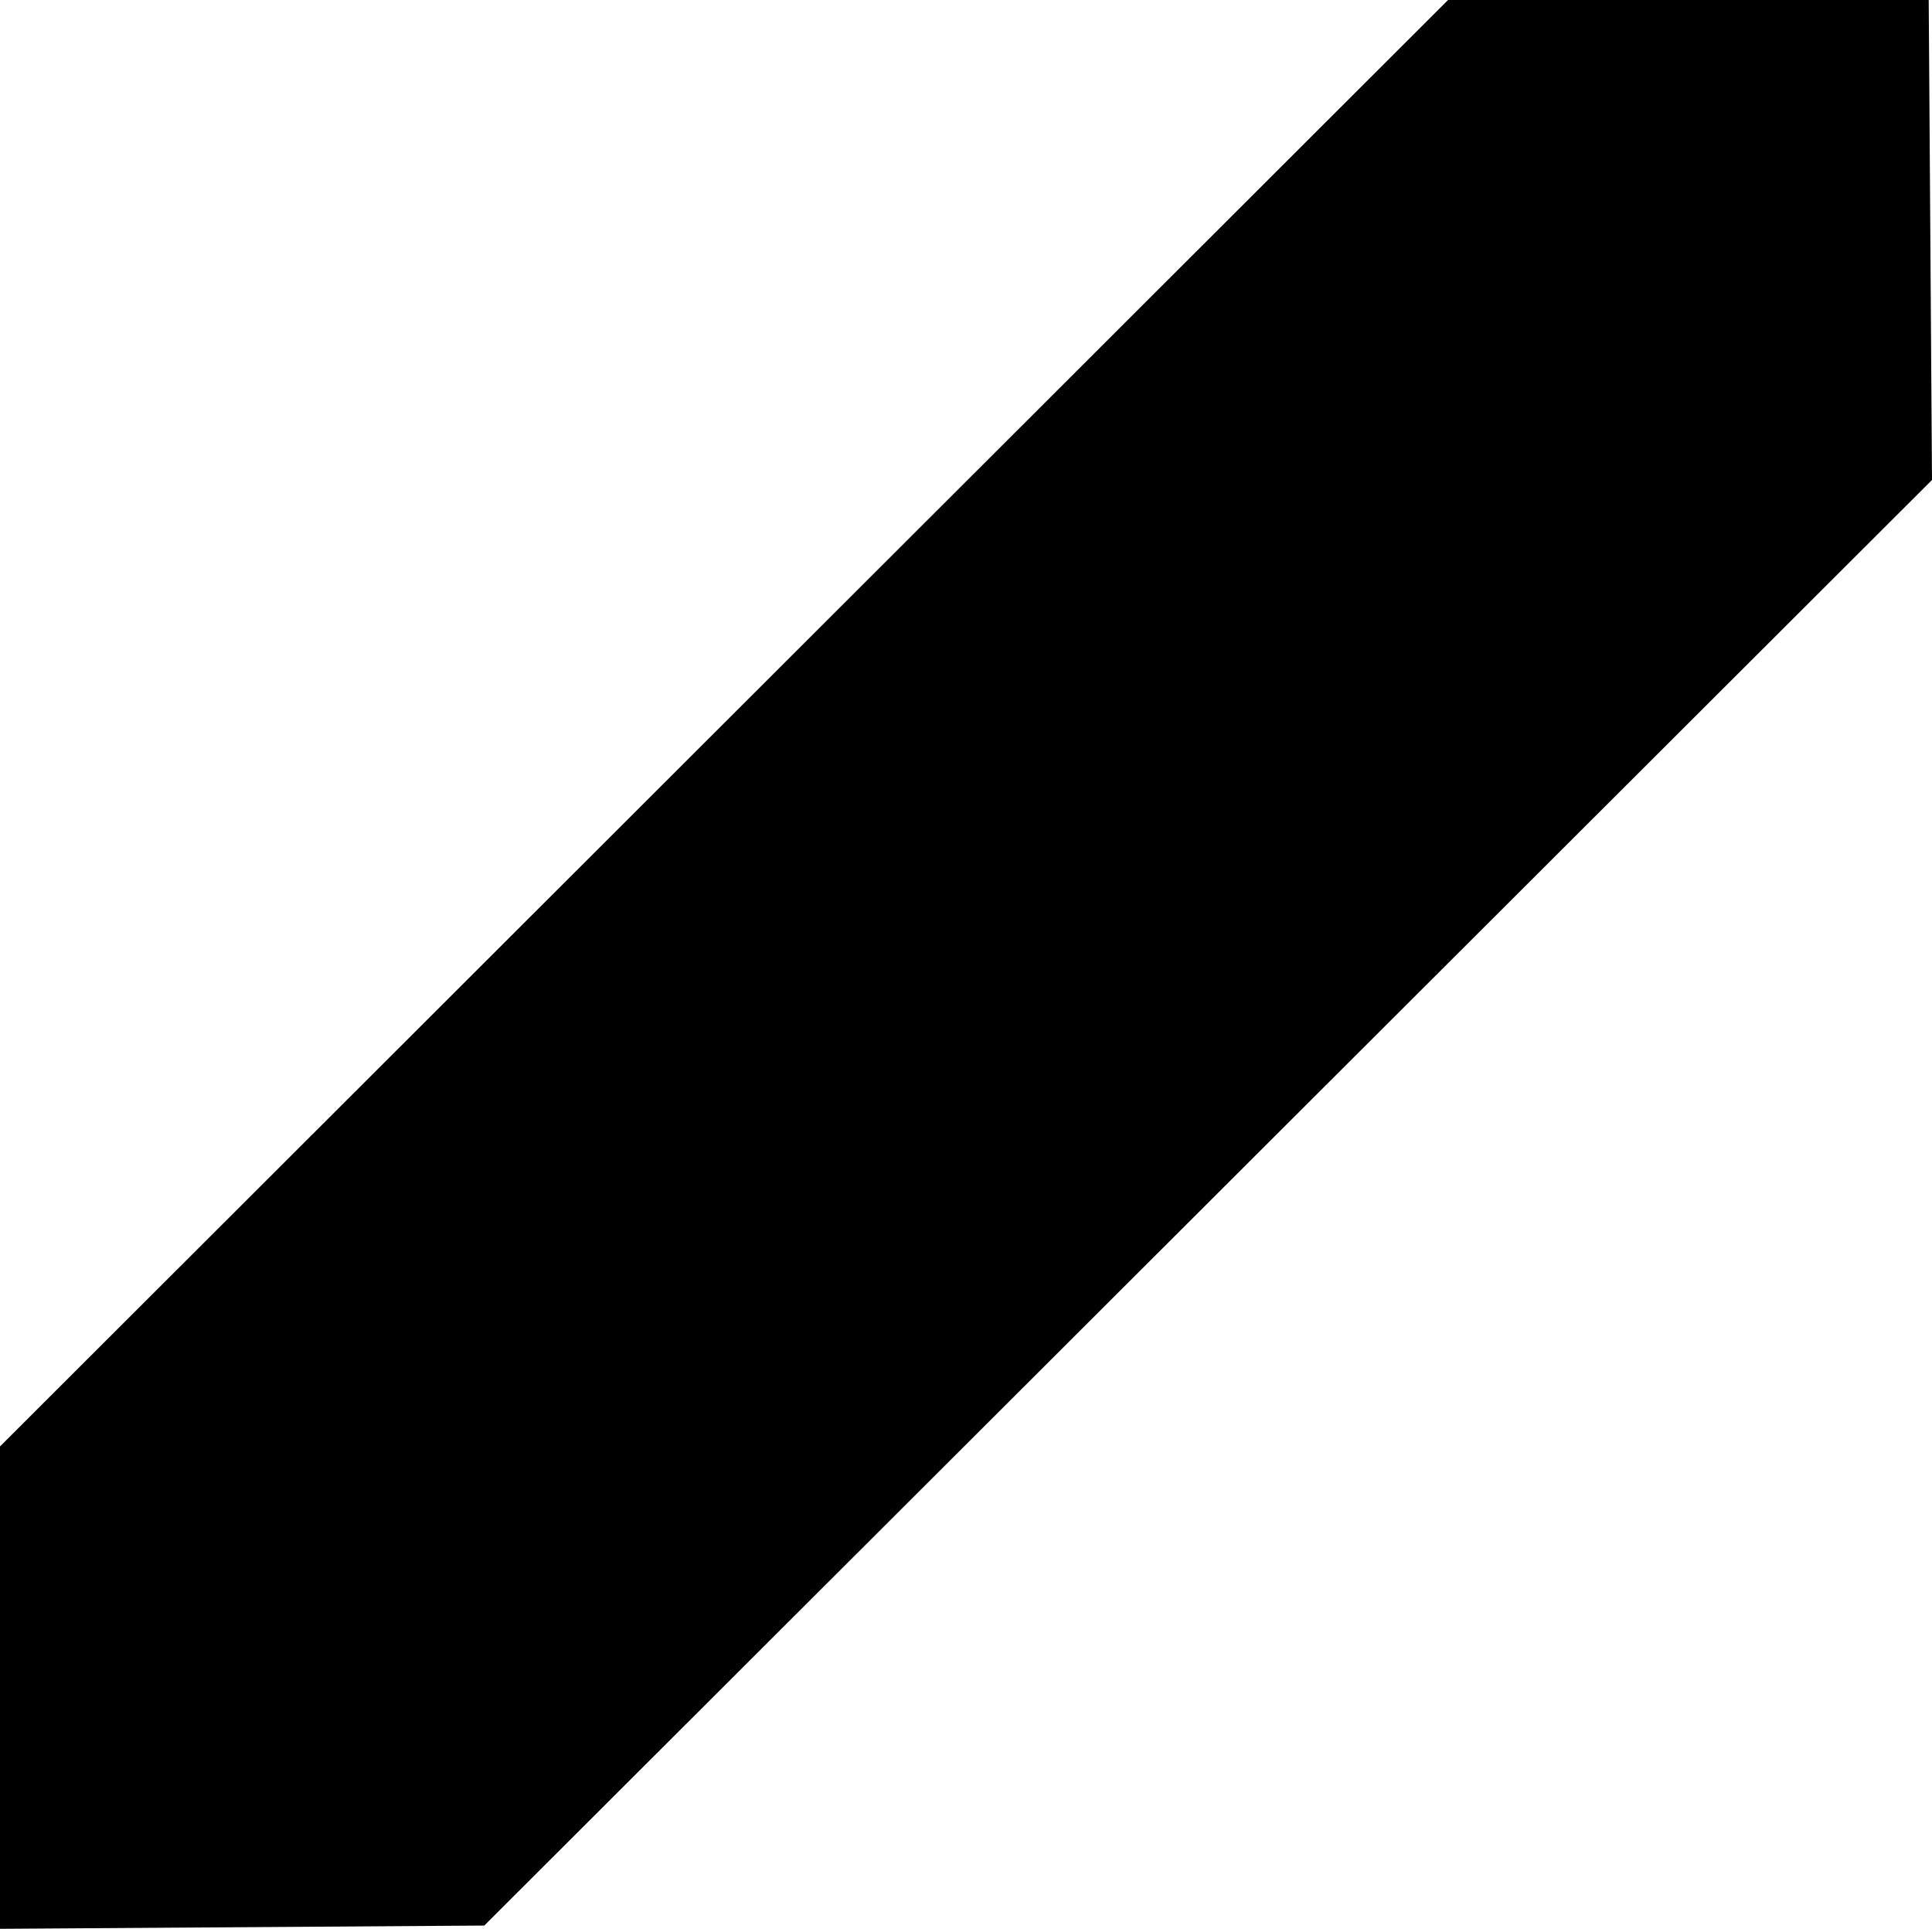
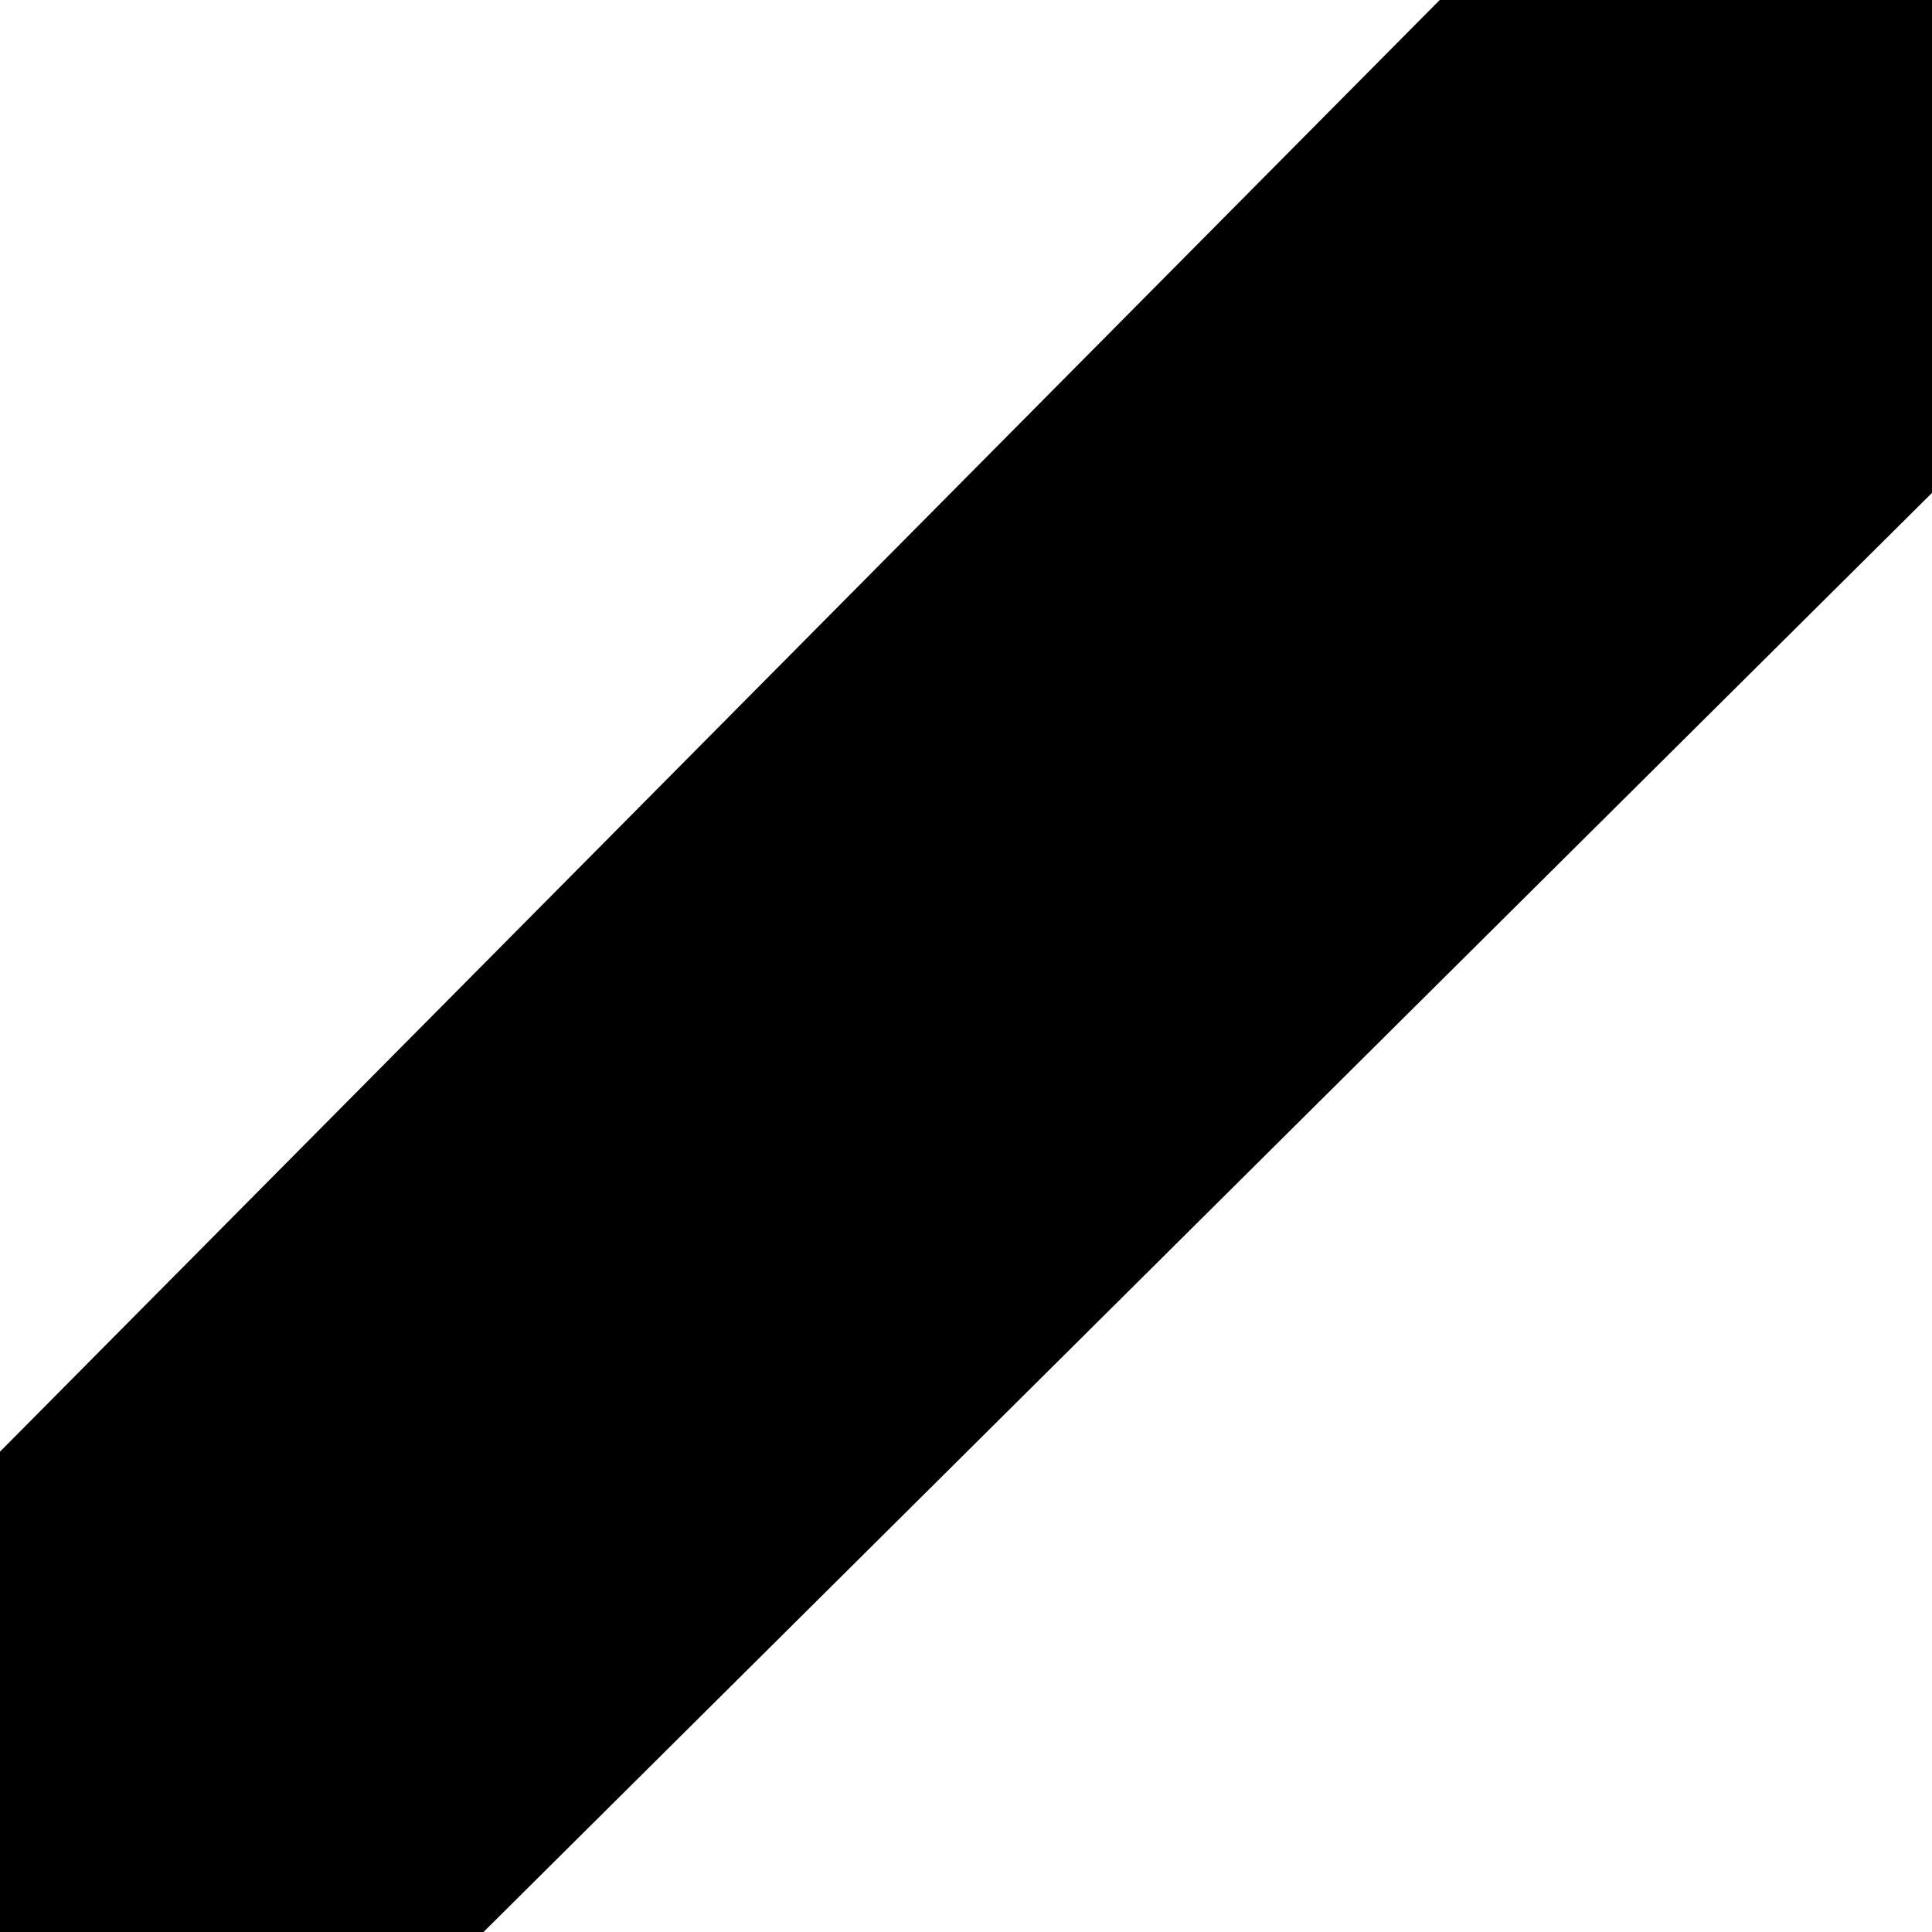
- <svg xmlns="http://www.w3.org/2000/svg" version="1.1" id="Layer_1" x="0px" y="0px" width="80.136px" height="80px" viewBox="0 0 80.136 80" enable-background="new 0 0 80.136 80" xml:space="preserve">
-   <polygon points="60.063,0 80,0 80.136,19.908 20.087,79.865 0,80 0,59.993 " />
+ <svg xmlns="http://www.w3.org/2000/svg" version="1.1" id="Layer_1" x="0px" y="0px" width="80px" height="80px" viewBox="0 0 80 80" enable-background="new 0 0 80 80" xml:space="preserve">
+   <polygon points="59.616,0 80,0 80,20.409 20.021,80 0,80 0,60.111 " />
</svg>
